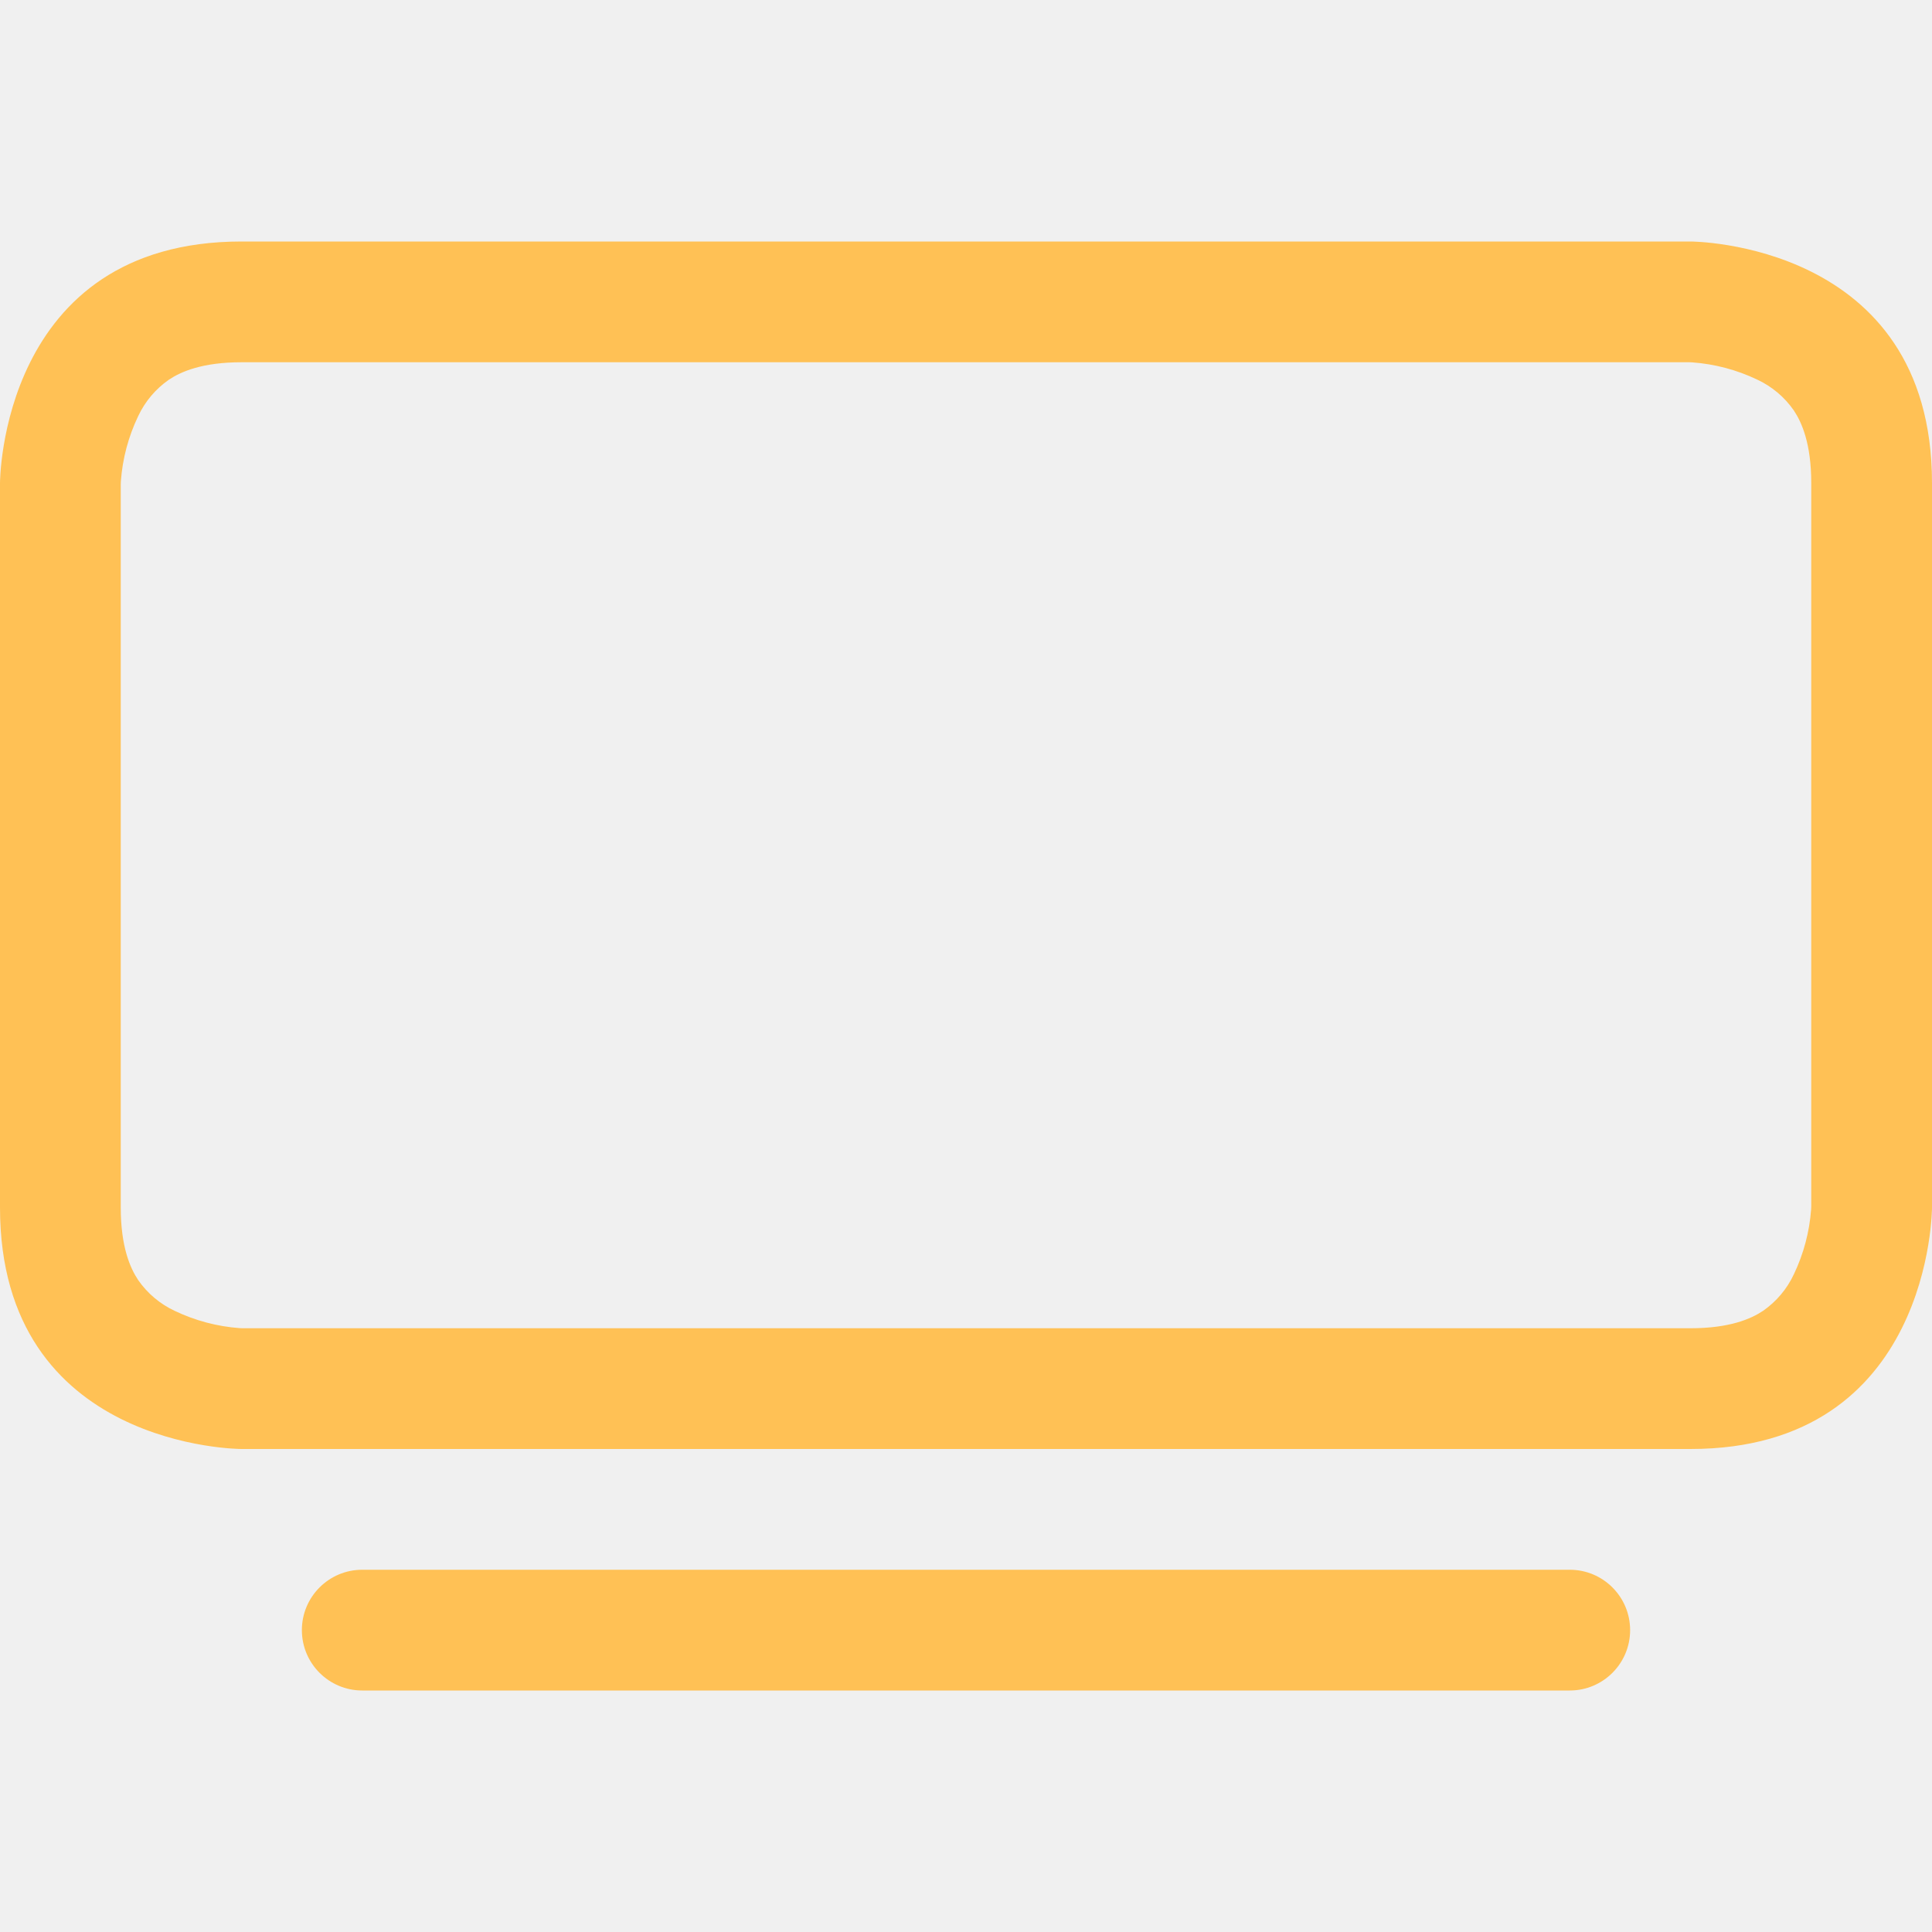
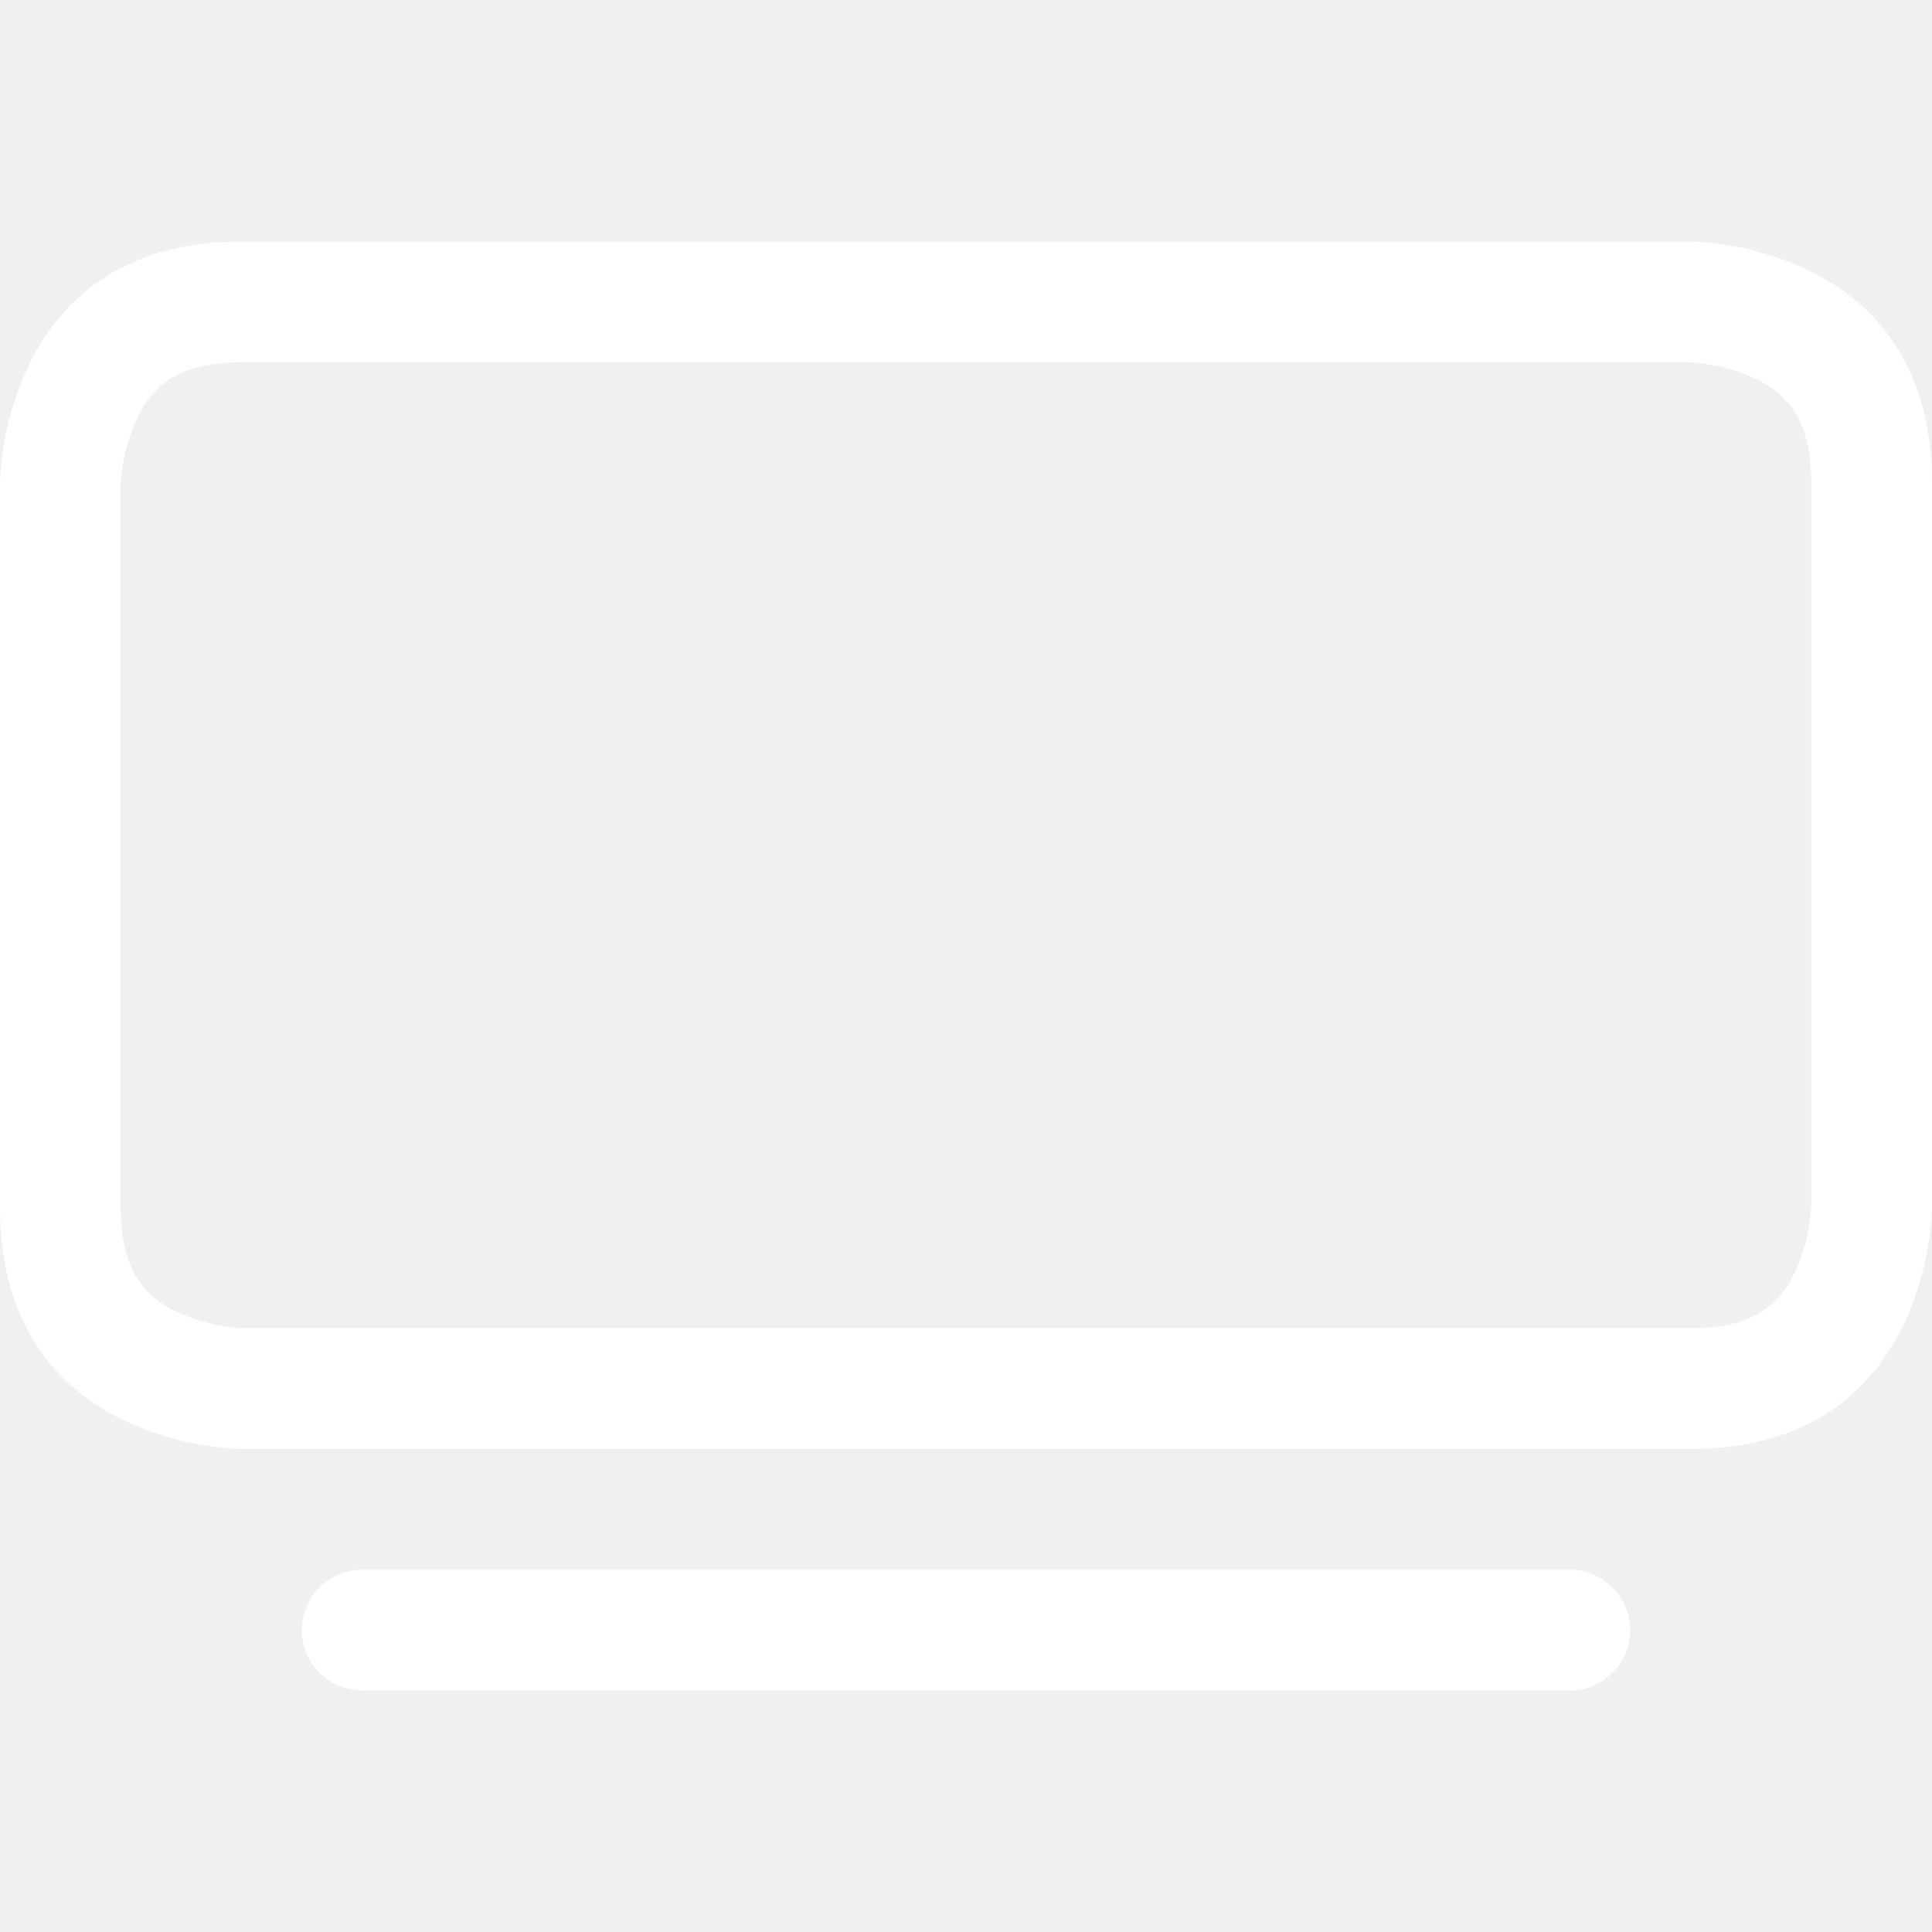
- <svg xmlns="http://www.w3.org/2000/svg" width="16" height="16" fill="#ffc155" class="bi bi-tv" viewBox="0 0 16 16">
+ <svg xmlns="http://www.w3.org/2000/svg" width="16" height="16" fill="#fff" class="bi bi-tv" viewBox="0 0 16 16">
  <path d="M2.5 13.5A.5.5 0 0 1 3 13h10a.5.5 0 0 1 0 1H3a.5.5 0 0 1-.5-.5M13.991 3l.024.001a1.5 1.5 0 0 1 .538.143.76.76 0 0 1 .302.254c.067.1.145.277.145.602v5.991l-.001.024a1.5 1.5 0 0 1-.143.538.76.76 0 0 1-.254.302c-.1.067-.277.145-.602.145H2.009l-.024-.001a1.5 1.5 0 0 1-.538-.143.76.76 0 0 1-.302-.254C1.078 10.502 1 10.325 1 10V4.009l.001-.024a1.5 1.5 0 0 1 .143-.538.76.76 0 0 1 .254-.302C1.498 3.078 1.675 3 2 3zM14 2H2C0 2 0 4 0 4v6c0 2 2 2 2 2h12c2 0 2-2 2-2V4c0-2-2-2-2-2" />
</svg>
